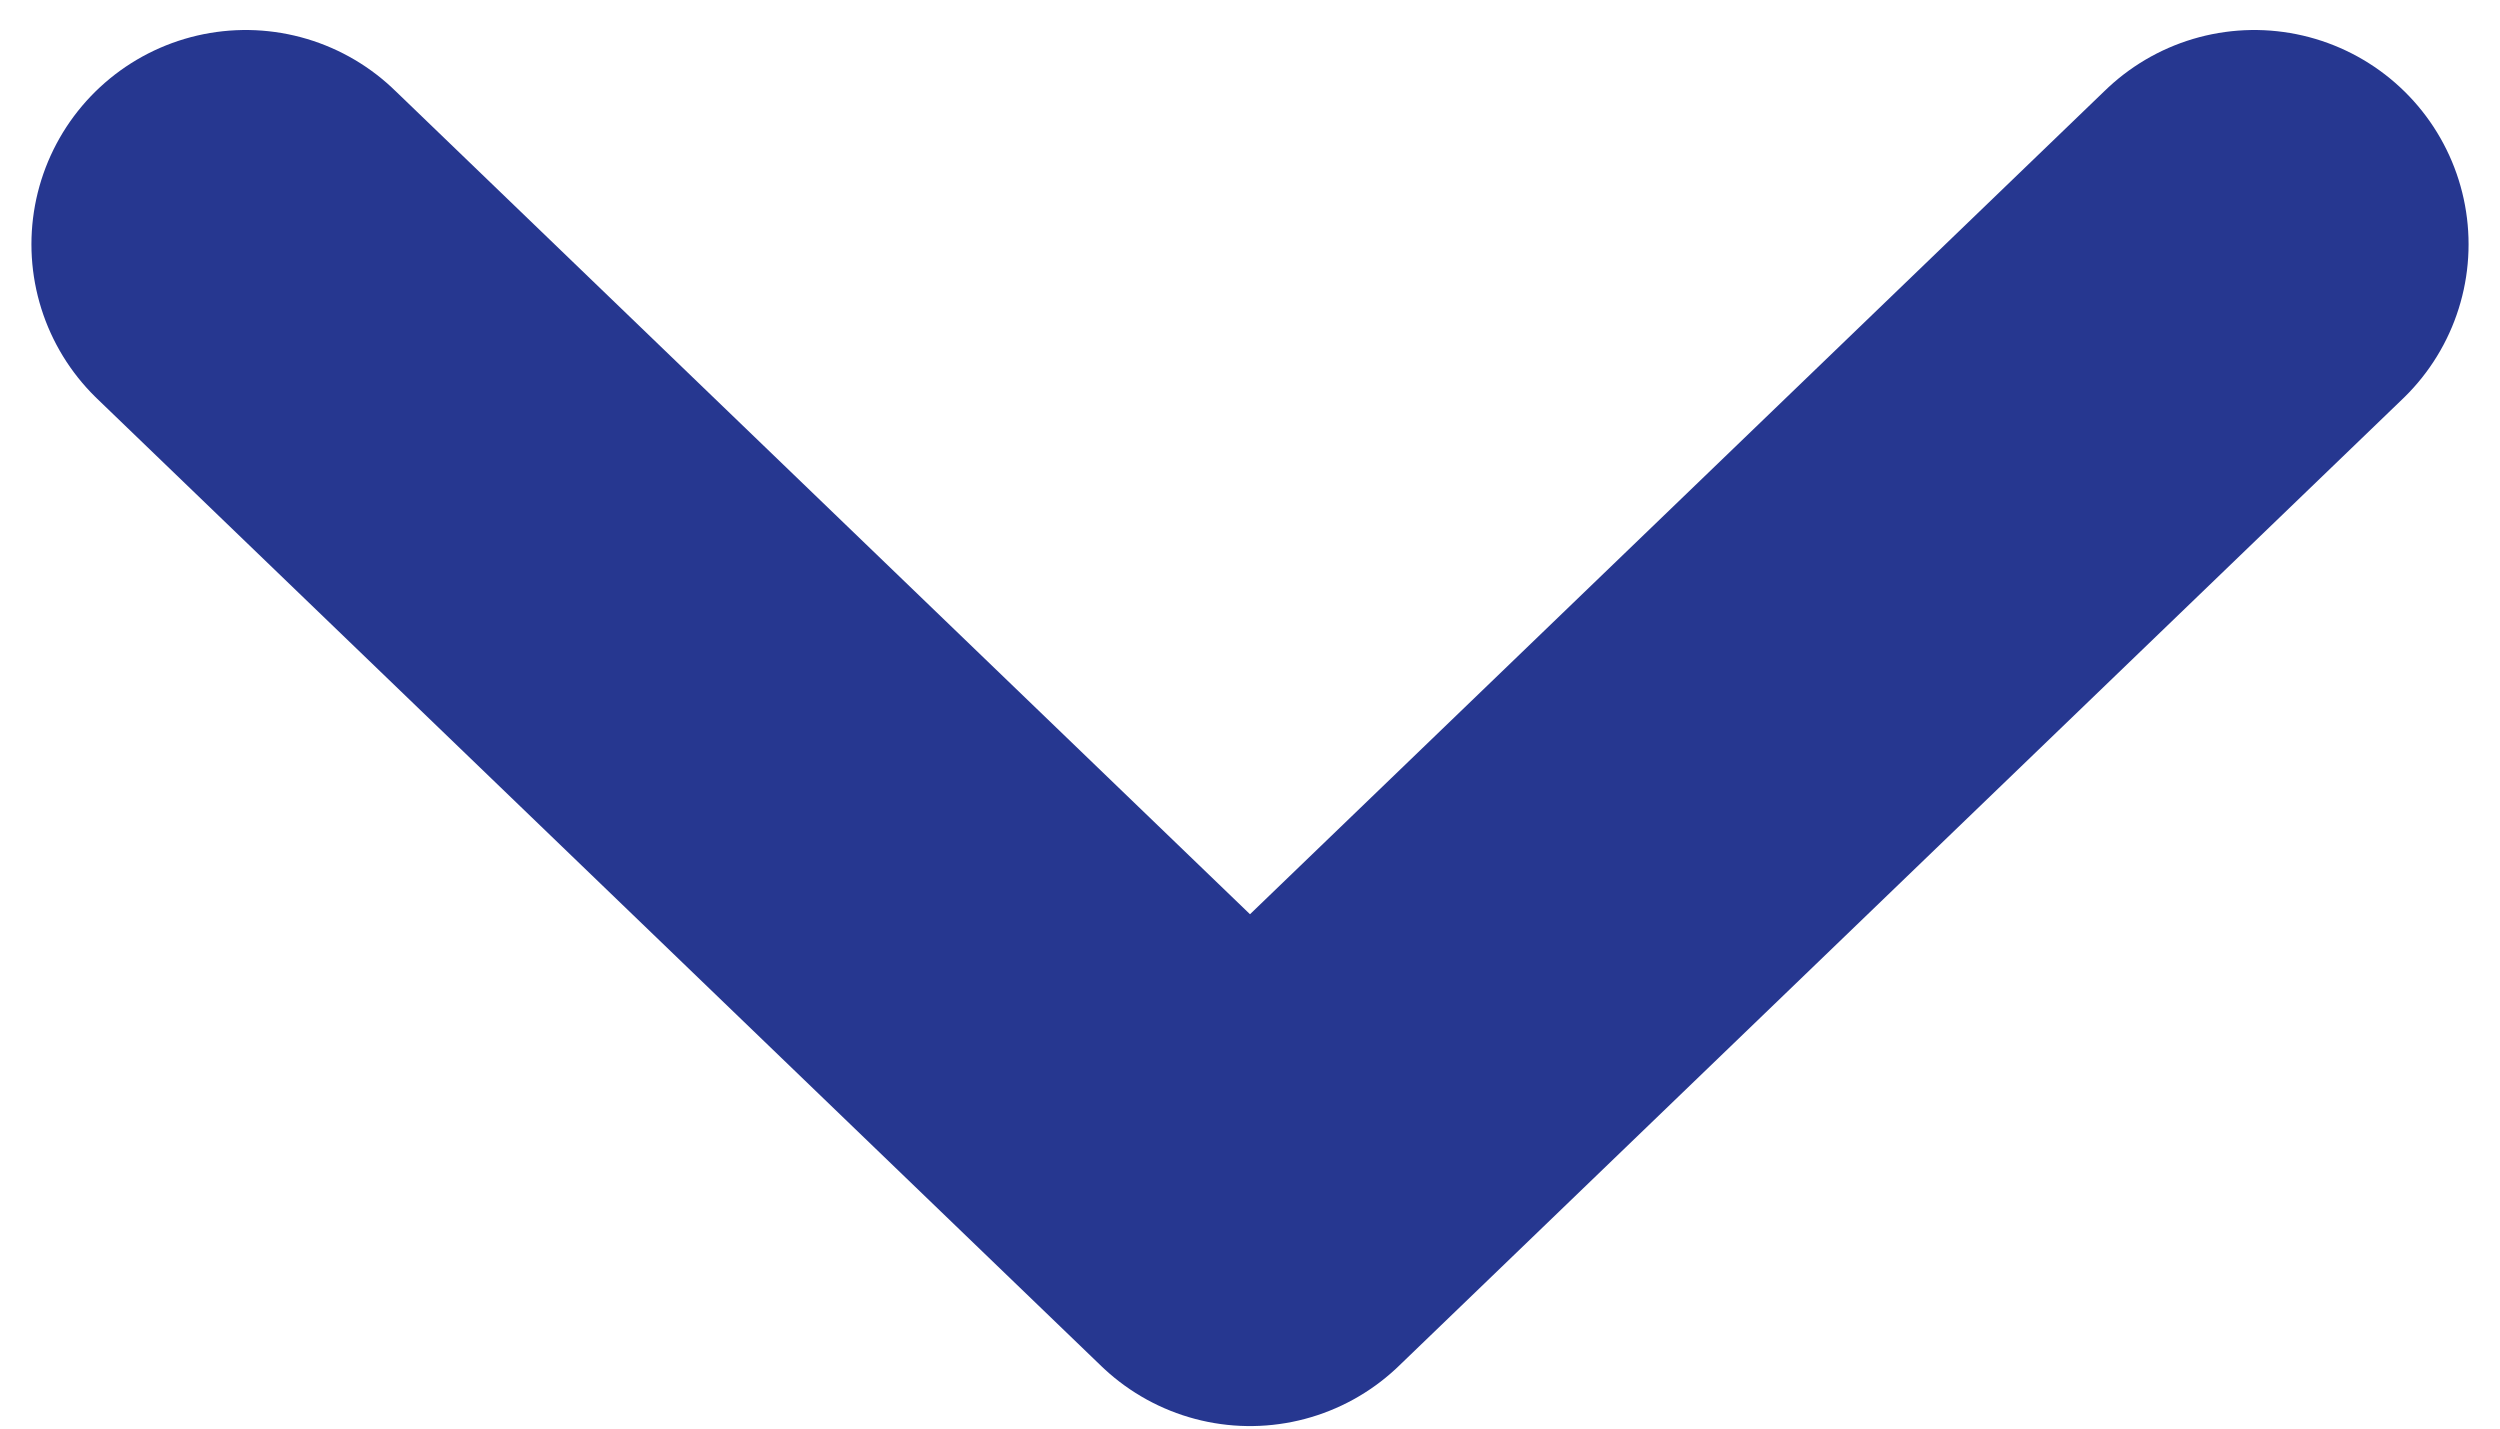
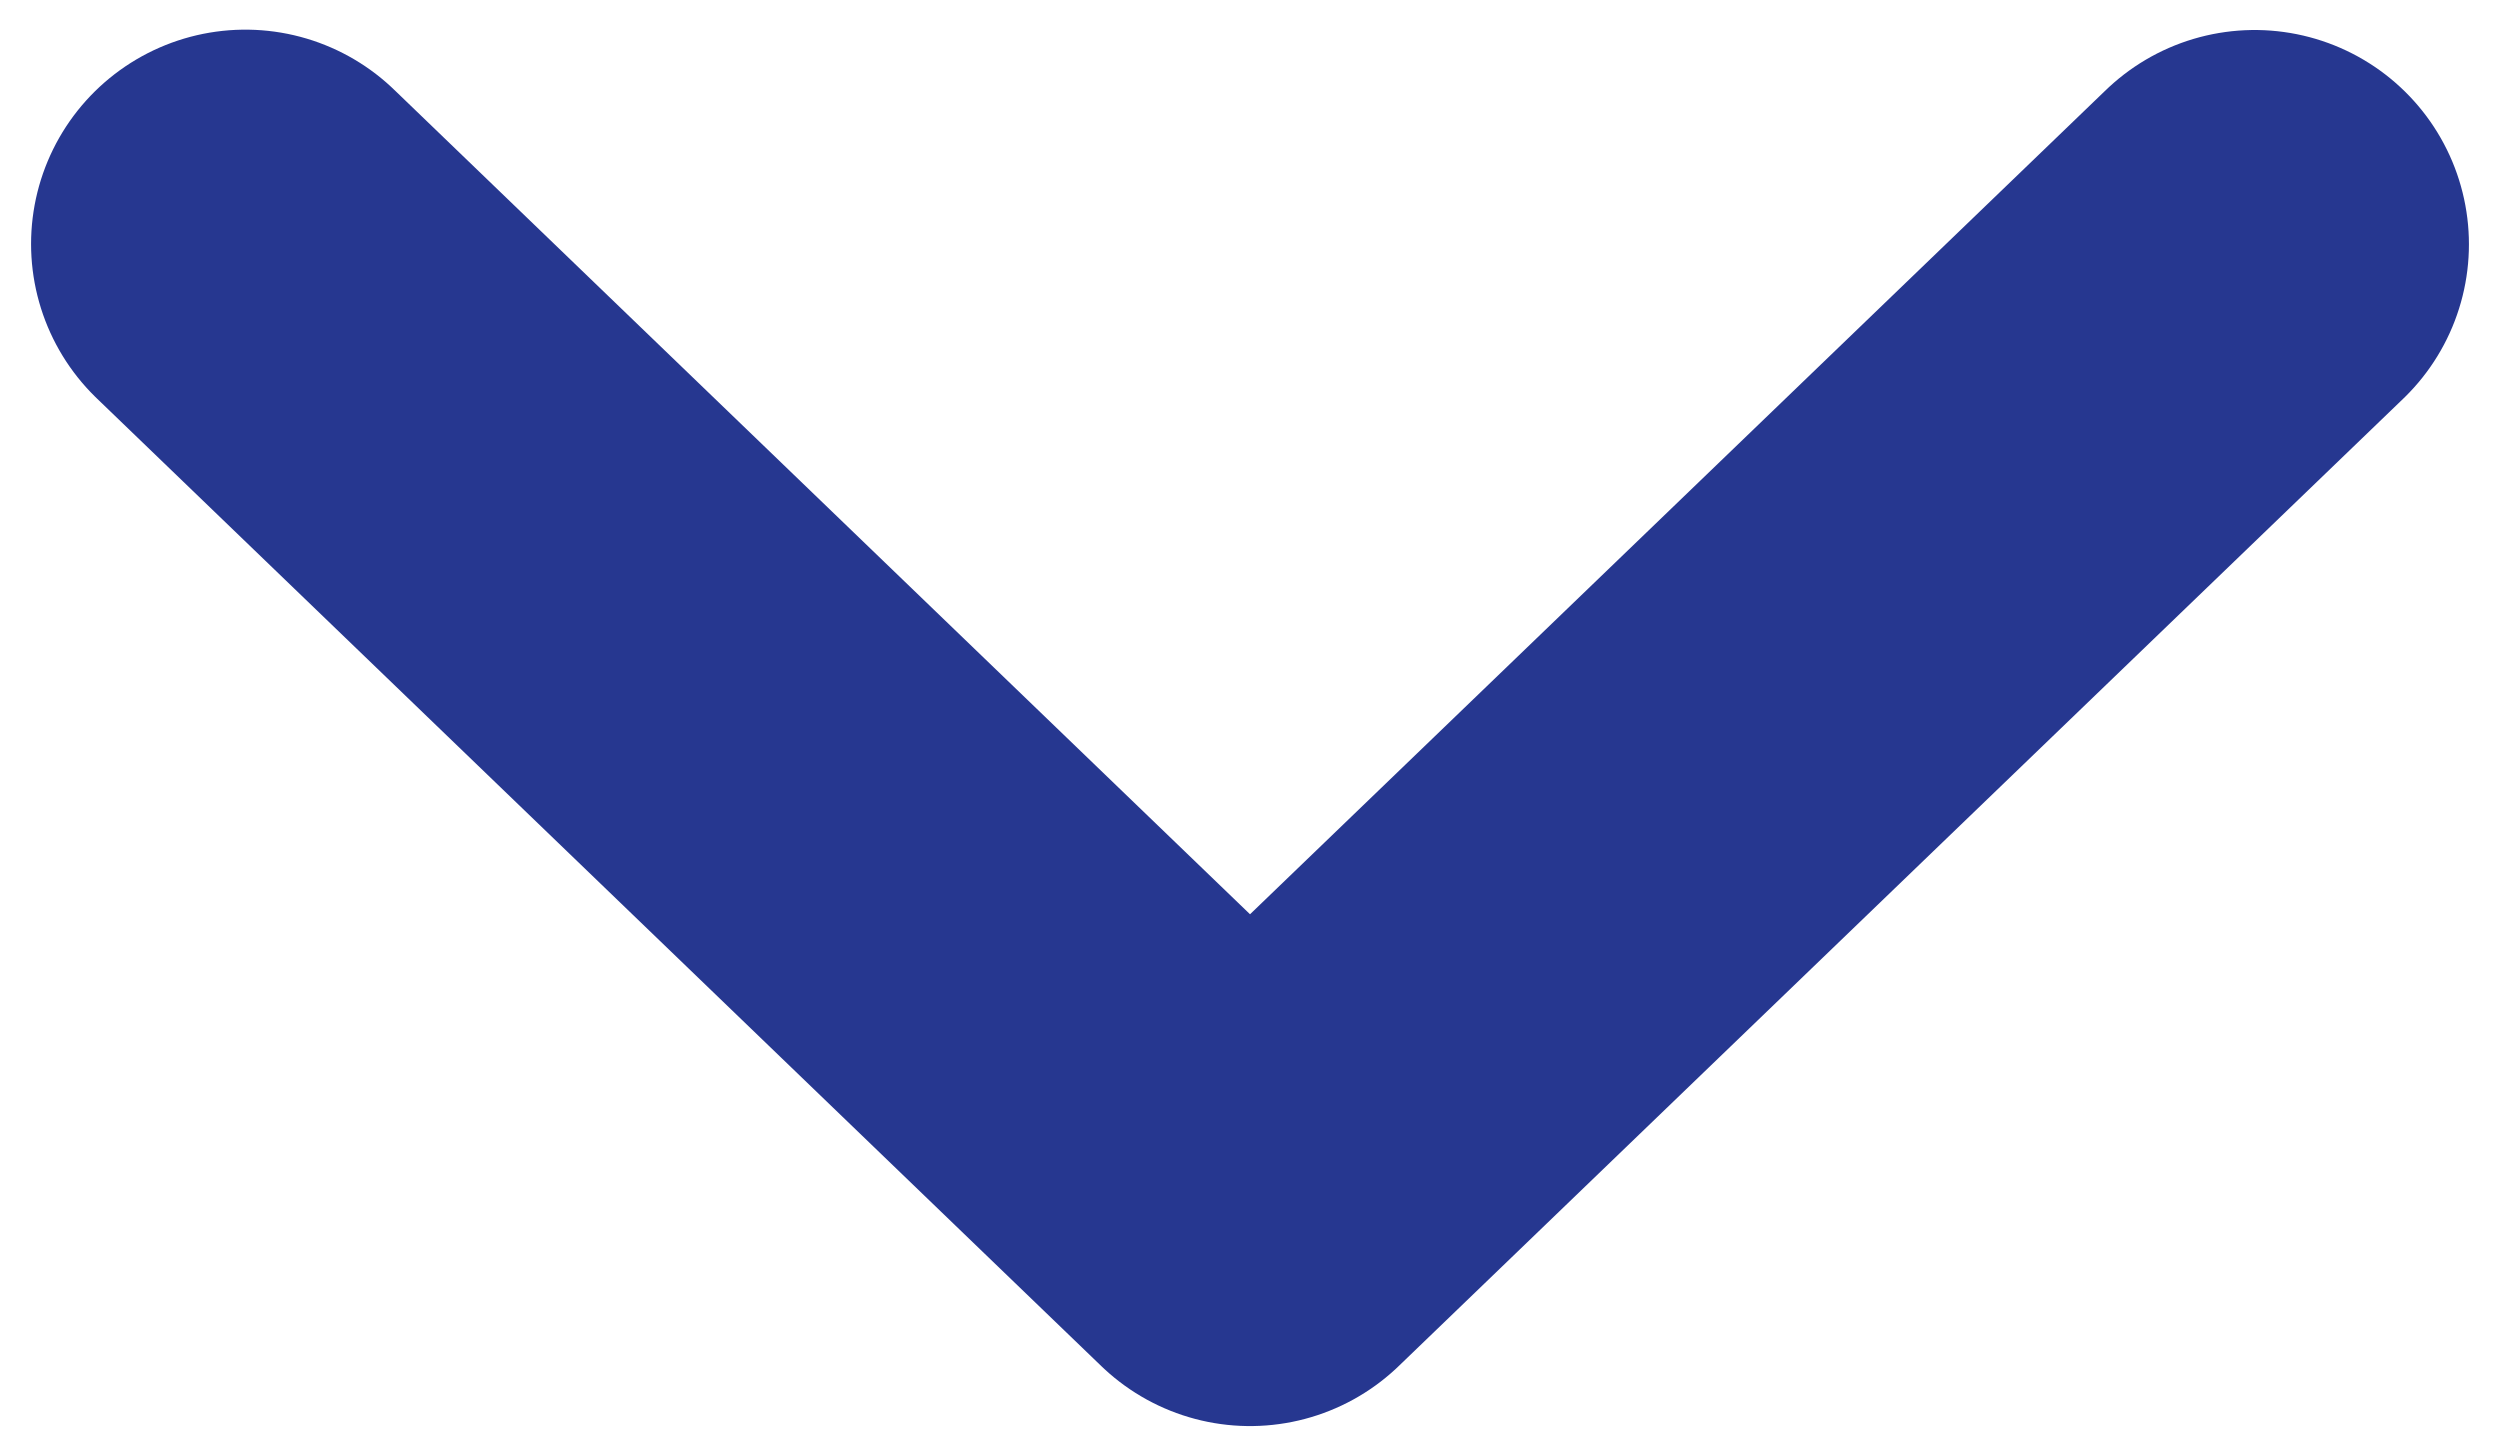
- <svg xmlns="http://www.w3.org/2000/svg" width="7" height="4" viewBox="0 0 7 4" fill="none">
-   <path d="M6.312 0.684L3.5 3.393L0.688 0.684" stroke="#263790" stroke-width="1.2" stroke-linecap="round" stroke-linejoin="round" />
+ <svg xmlns="http://www.w3.org/2000/svg" width="7" height="4" fill="none">
+   <path d="M6.313.684L3.5 3.393.687.683" stroke="#263790" stroke-width="1.2" stroke-linecap="round" stroke-linejoin="round" />
</svg>
